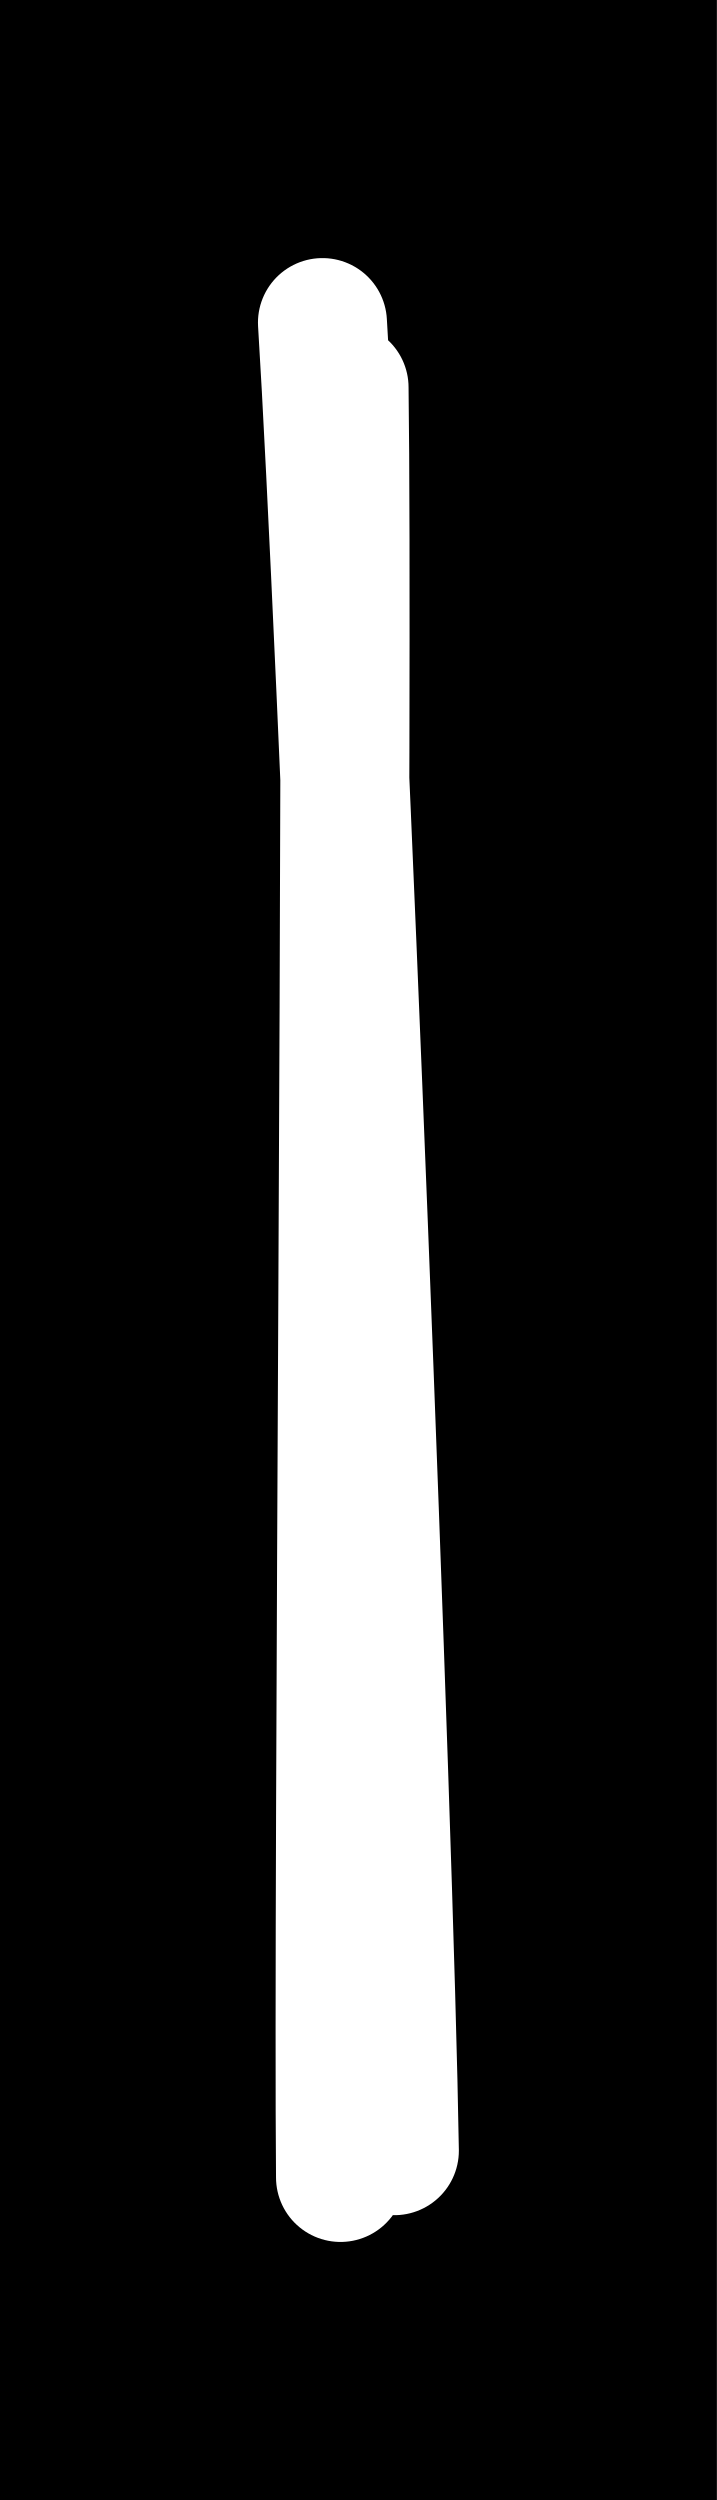
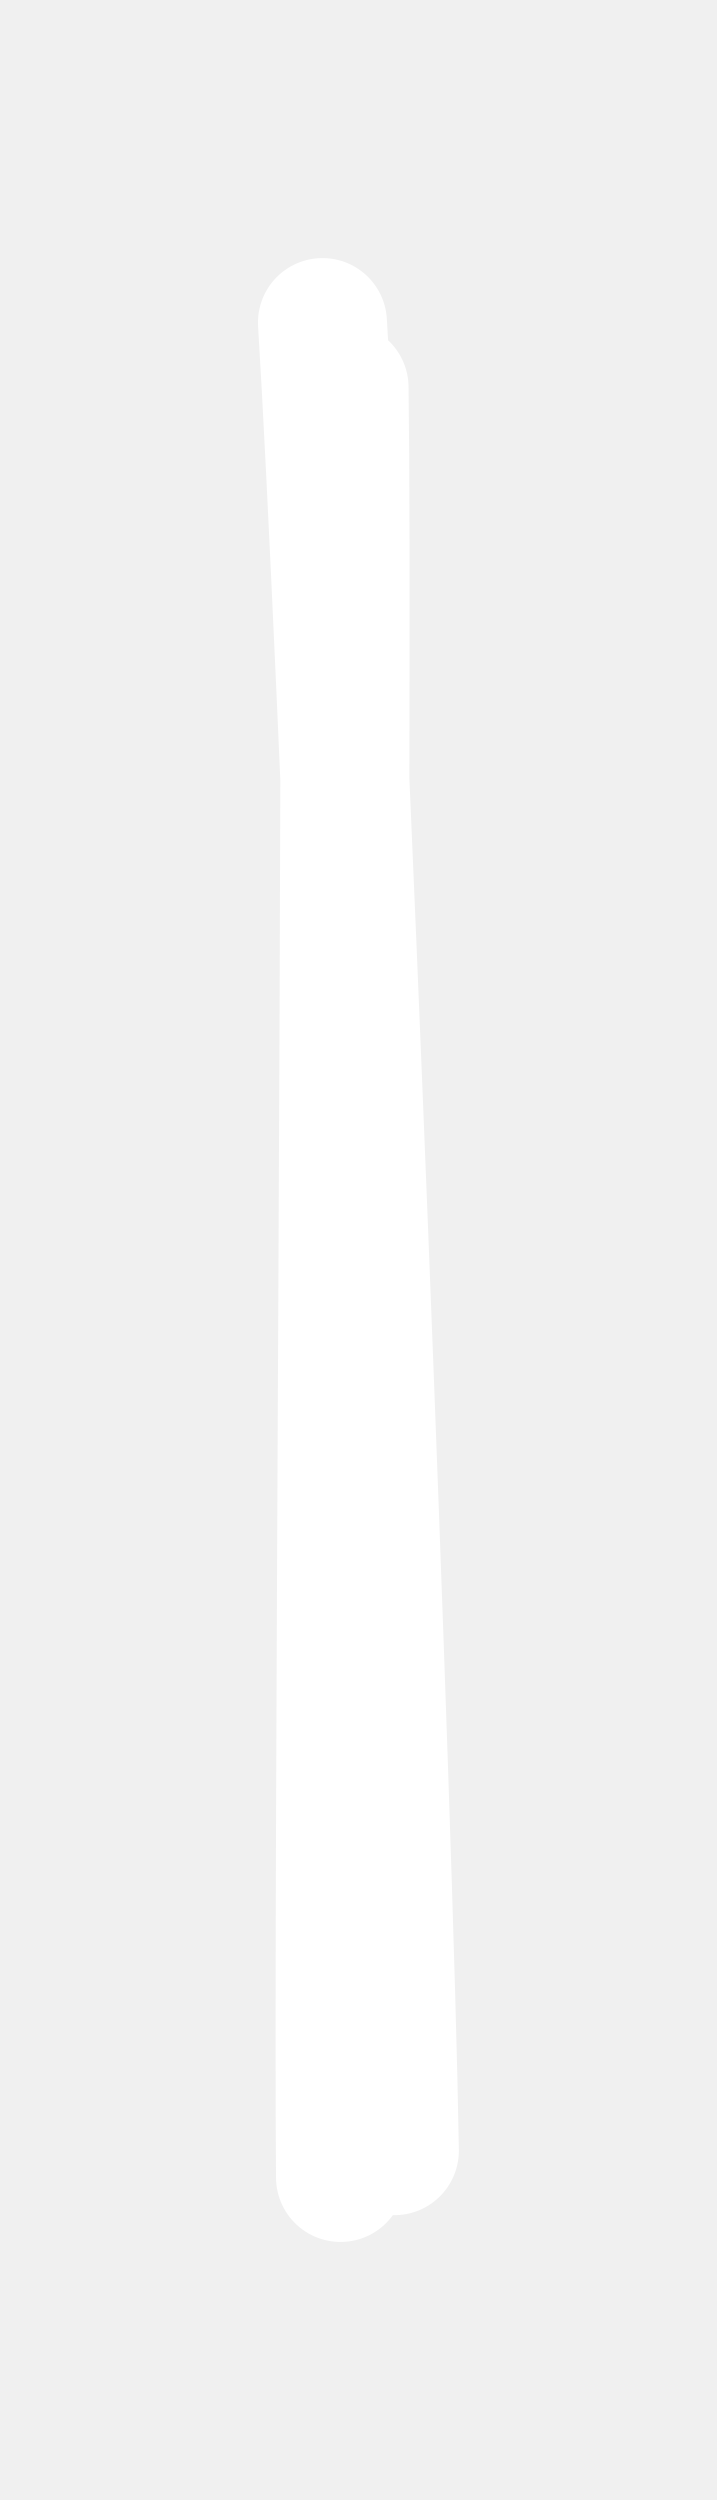
<svg xmlns="http://www.w3.org/2000/svg" version="1.1" viewBox="0 0 22.231 77.525" width="66.693" height="232.574">
  <defs>
    <style class="style-fonts">
      </style>
  </defs>
-   <rect x="0" y="0" width="22.231" height="77.525" fill="#000" />
+   <rect x="0" y="0" width="22.231" height="77.525" fill="none" />
  <g stroke-linecap="round">
    <g transform="translate(11.55931 67.113) rotate(0 -0.7091244 -27.65557)">
      <path d="M-1 0.41 C-1.08 -8.93, -0.76 -45.73, -0.89 -55.1 M0.67 -0.42 C0.52 -10.23, -0.99 -48.05, -1.56 -57.11" stroke="#ffffff" stroke-width="4" fill="none" />
    </g>
  </g>
  <mask />
</svg>
